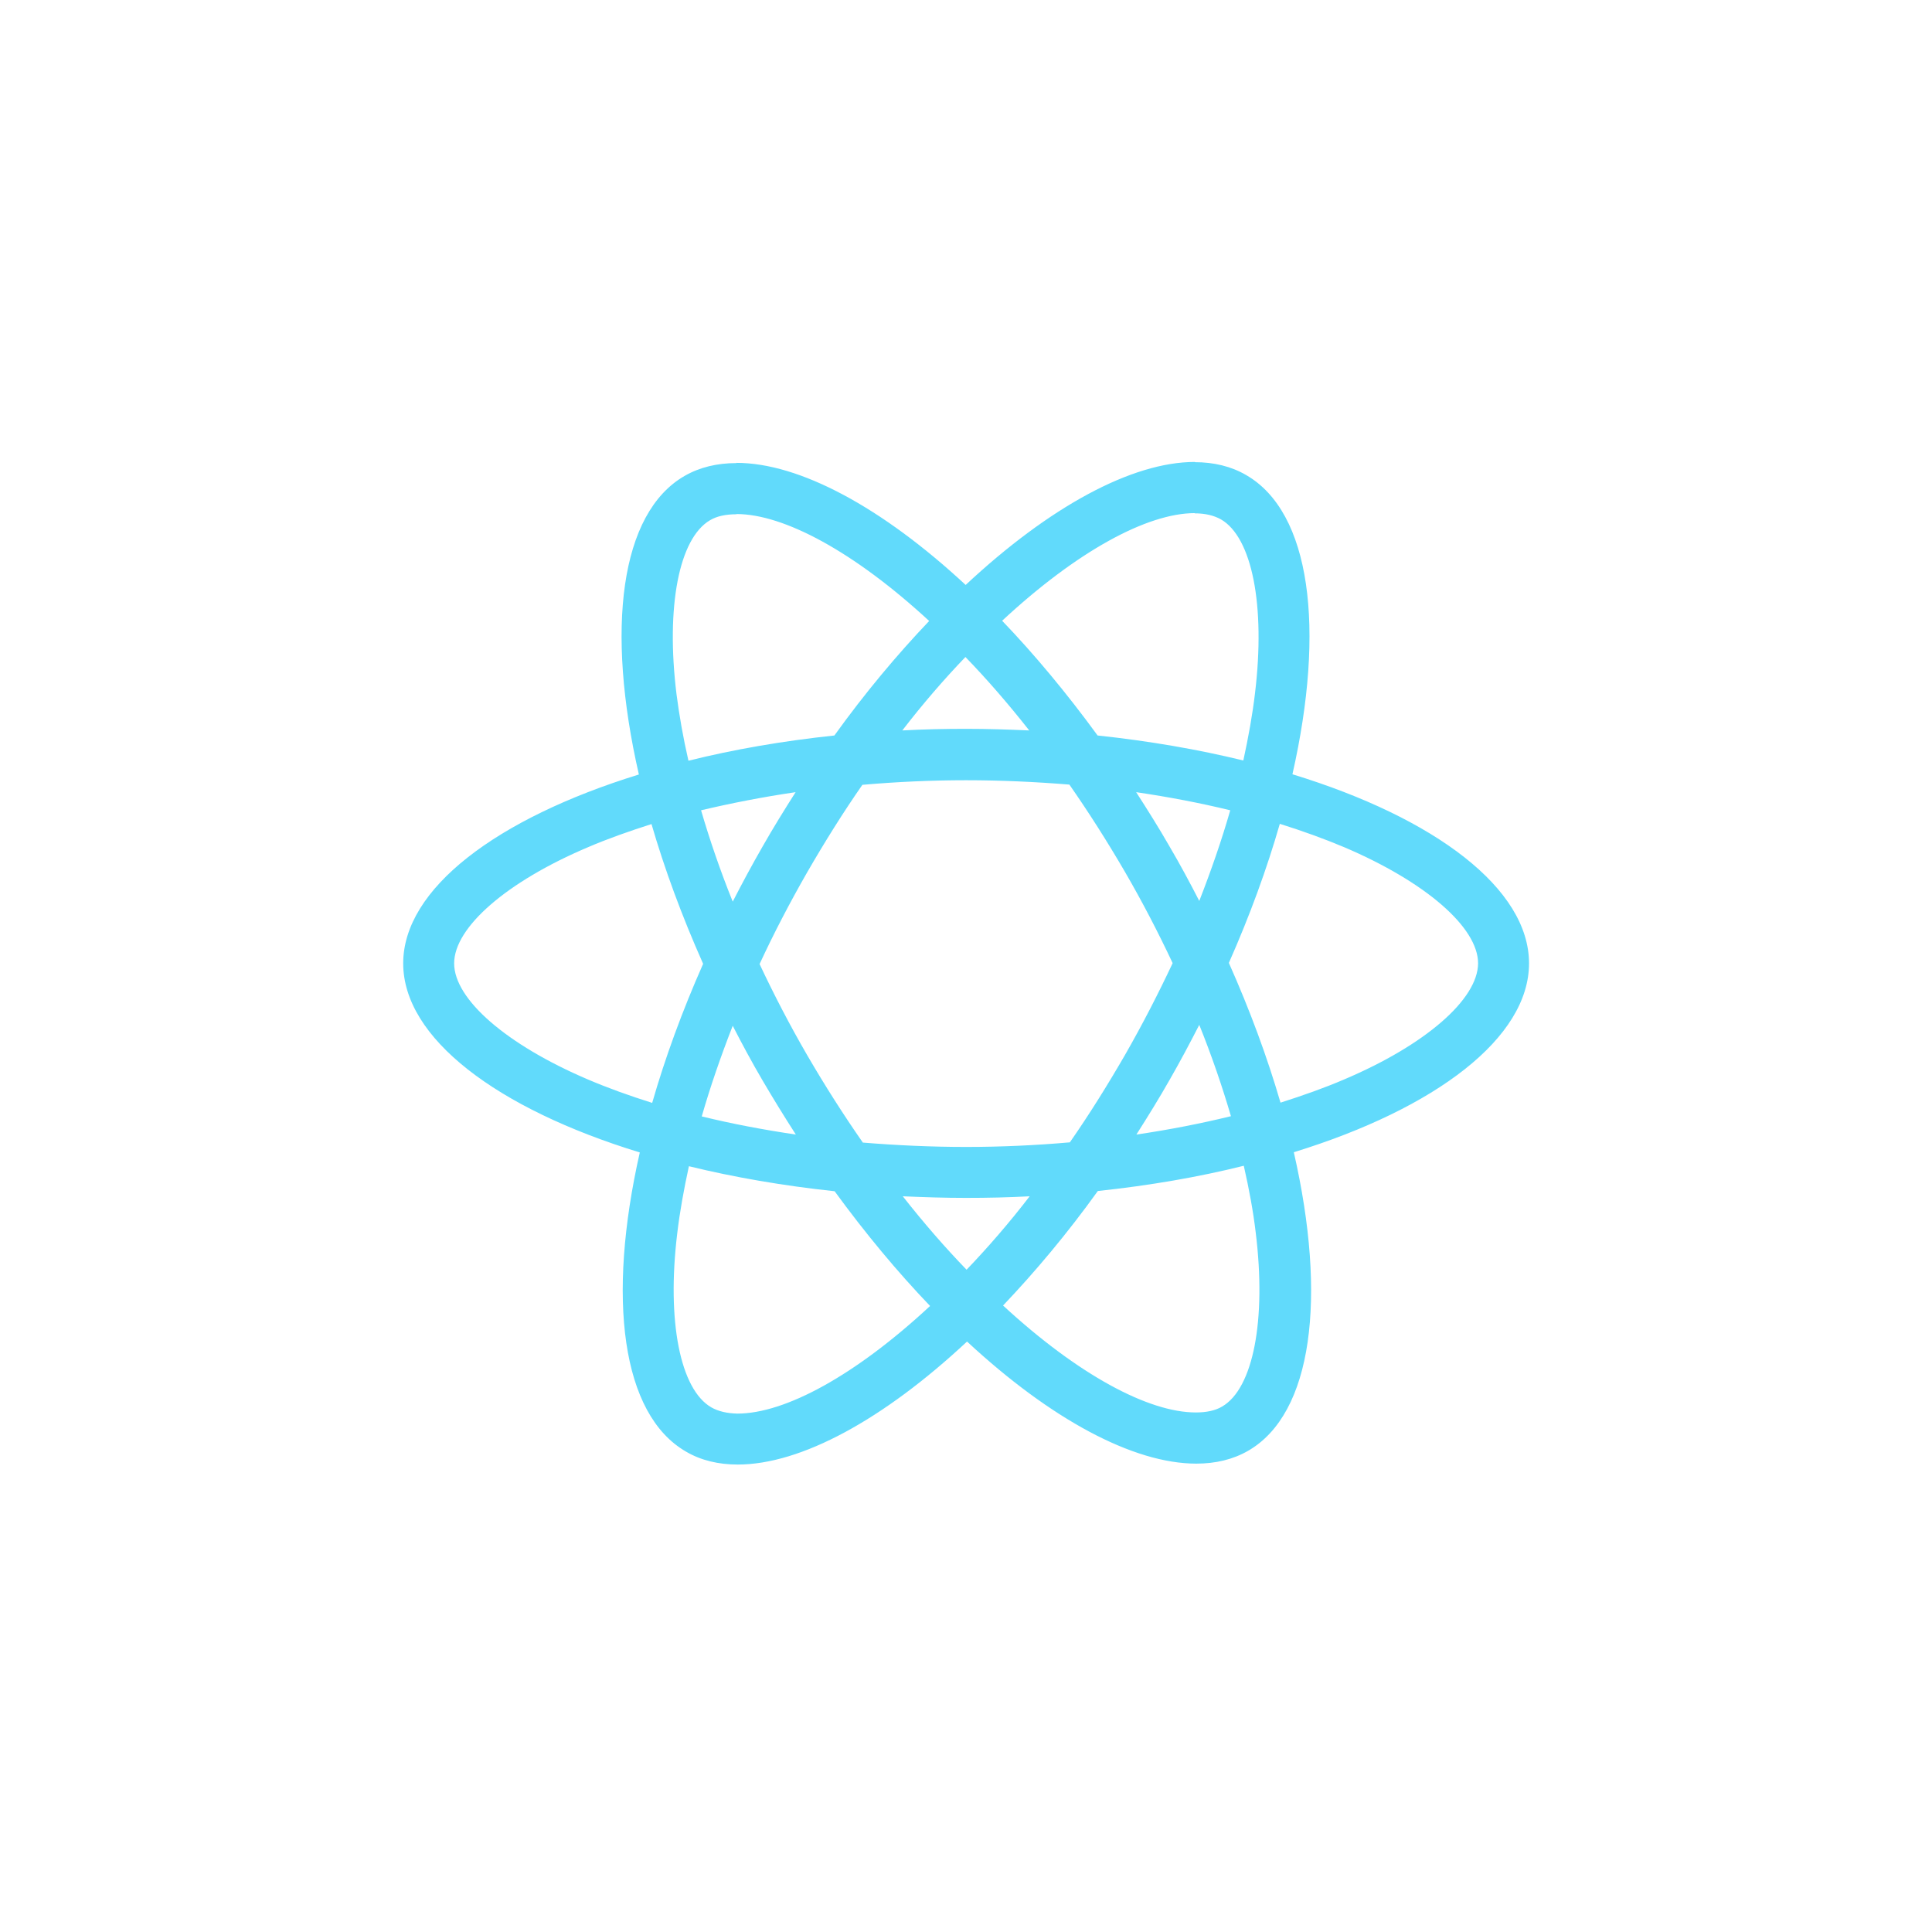
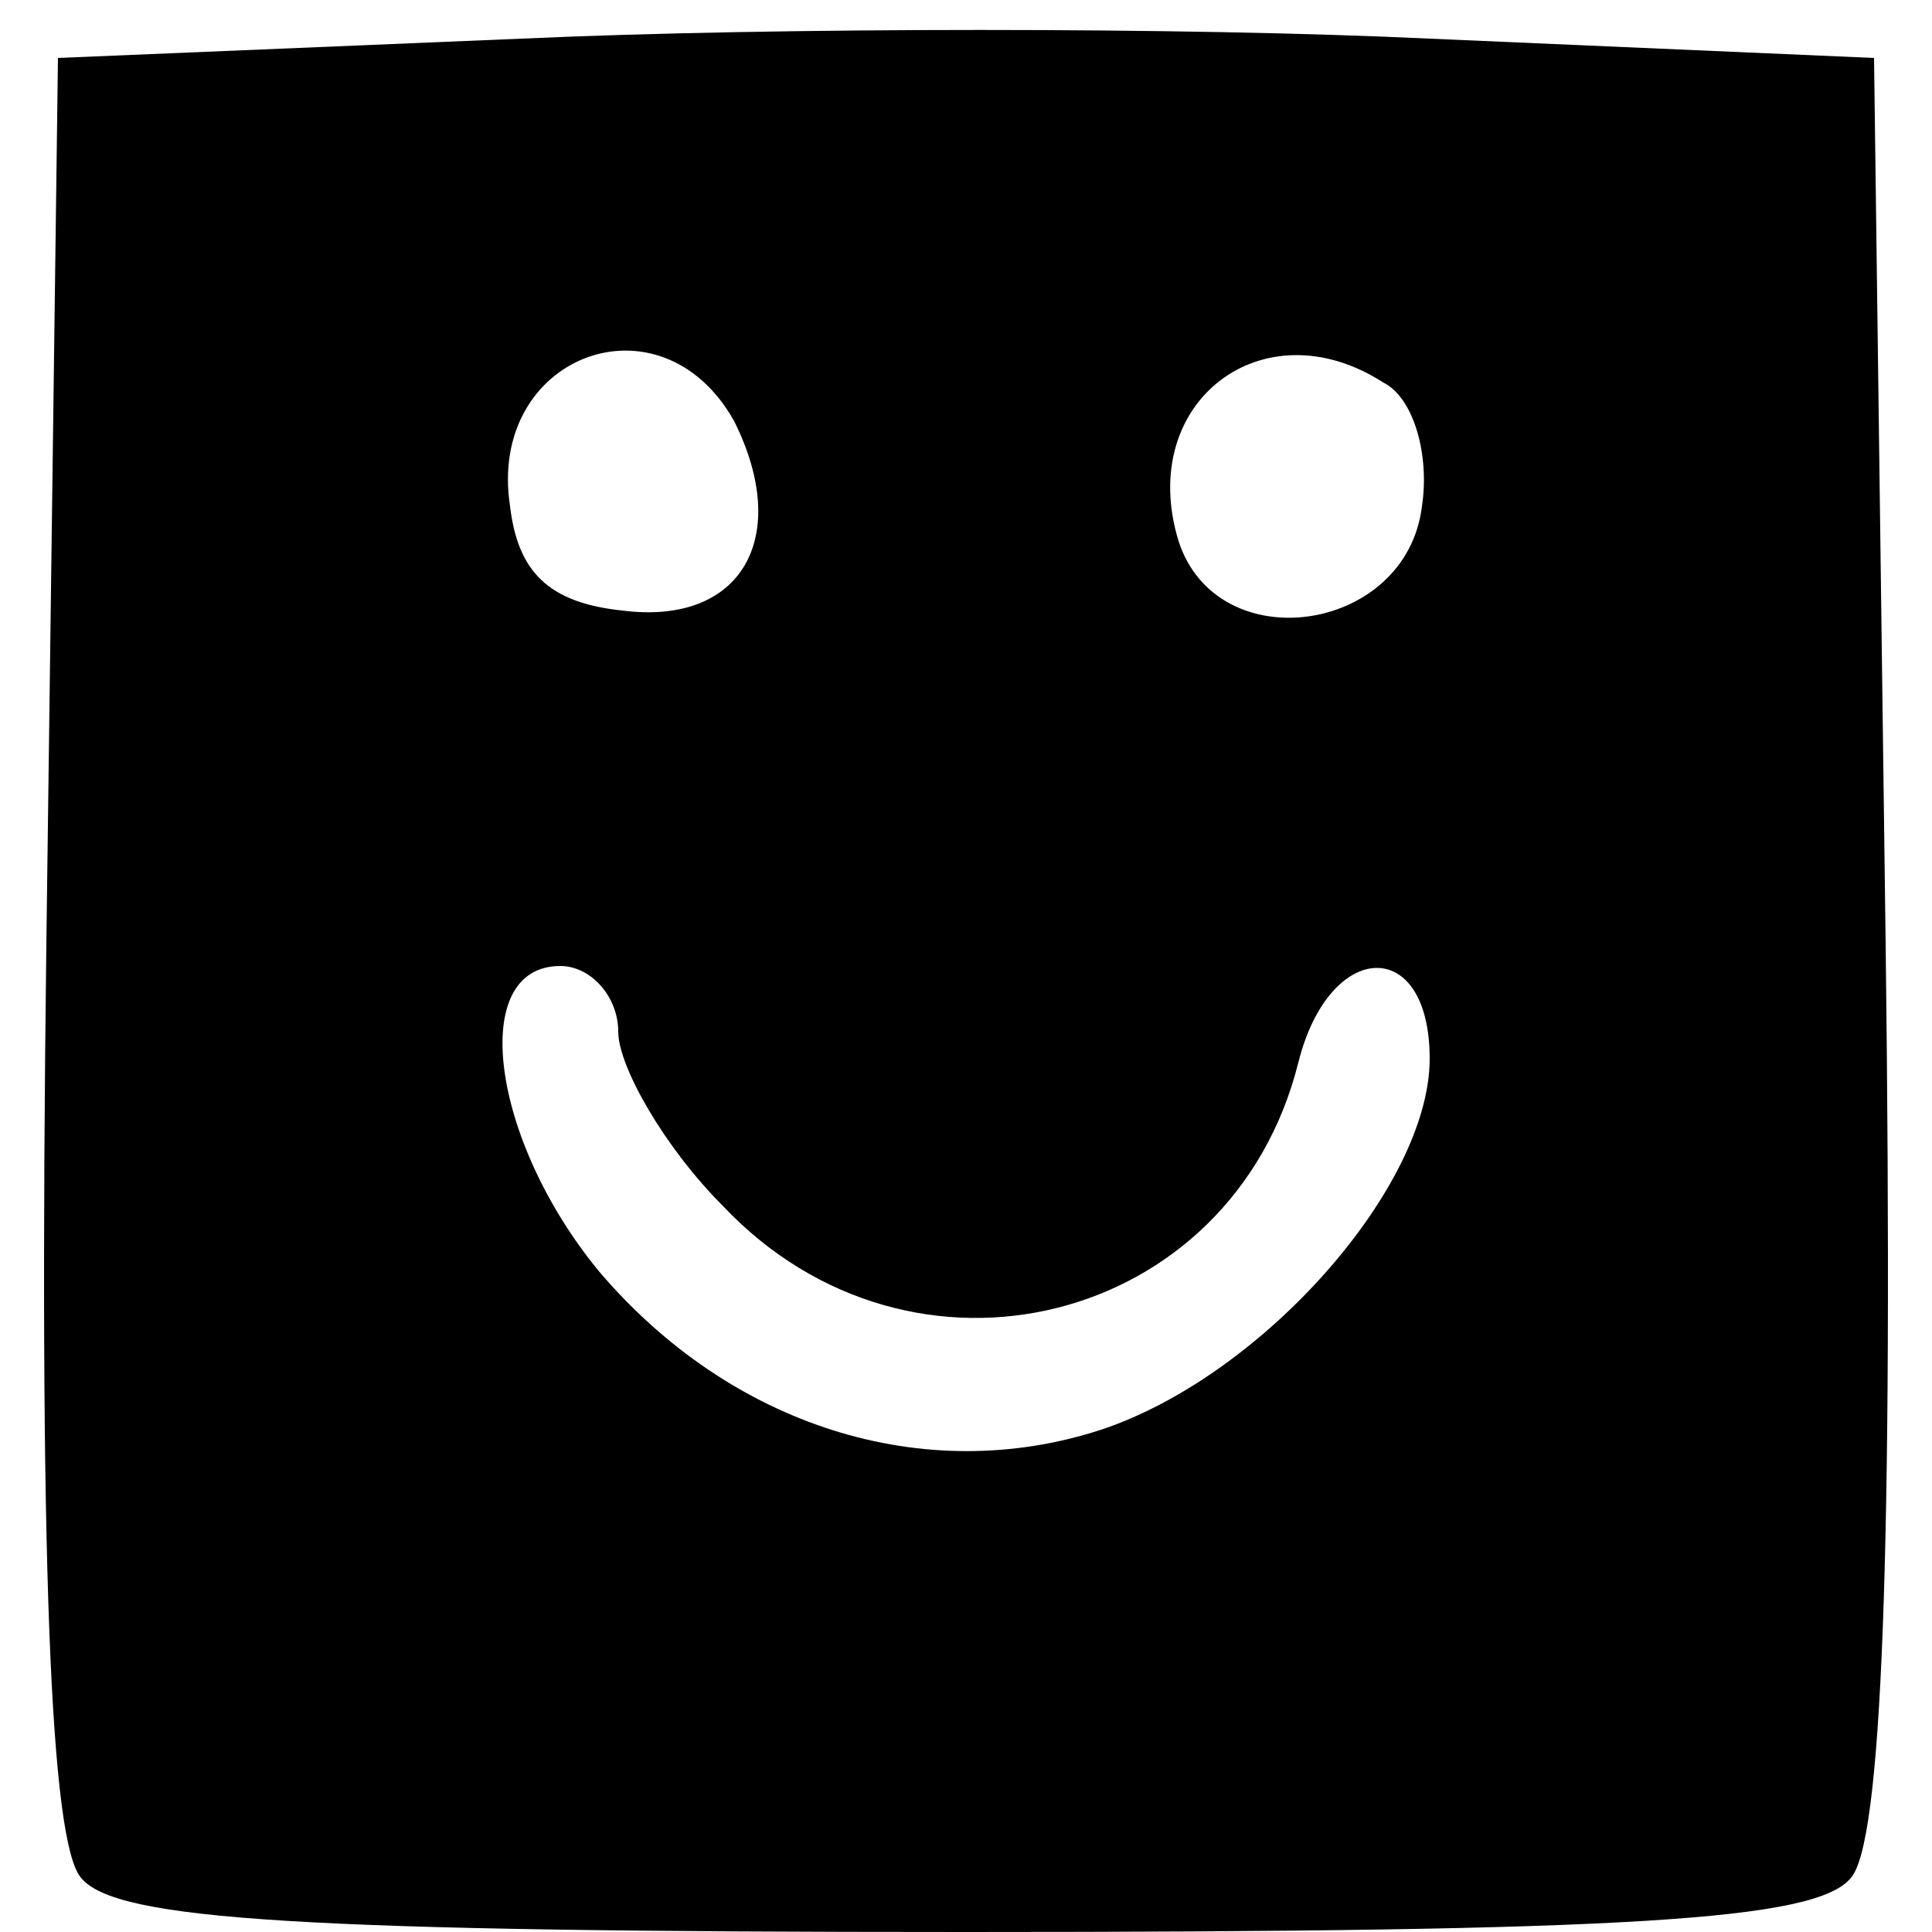
- <svg xmlns="http://www.w3.org/2000/svg" width="50" height="50" viewBox="0 0 841.9 595.3">
-   <g fill="#61DAFB">
-     <path d="M666.3 296.5c0-32.5-40.7-63.3-103.1-82.4 14.4-63.6 8-114.2-20.2-130.4-6.5-3.8-14.1-5.6-22.4-5.6v22.3c4.6 0 8.3.9 11.4 2.6 13.6 7.8 19.5 37.5 14.9 75.7-1.1 9.4-2.9 19.3-5.1 29.4-19.6-4.8-41-8.5-63.5-10.9-13.5-18.5-27.5-35.3-41.6-50 32.6-30.3 63.2-46.9 84-46.9V78c-27.5 0-63.5 19.6-99.9 53.6-36.4-33.8-72.4-53.2-99.9-53.2v22.3c20.7 0 51.4 16.5 84 46.6-14 14.7-28 31.4-41.3 49.9-22.6 2.4-44 6.1-63.6 11-2.3-10-4-19.7-5.2-29-4.7-38.2 1.1-67.9 14.6-75.8 3-1.8 6.9-2.6 11.5-2.6V78.5c-8.4 0-16 1.8-22.6 5.6-28.1 16.2-34.4 66.7-19.9 130.1-62.2 19.2-102.7 49.9-102.7 82.3 0 32.5 40.7 63.3 103.1 82.4-14.4 63.6-8 114.2 20.2 130.4 6.5 3.8 14.1 5.6 22.5 5.6 27.5 0 63.5-19.6 99.9-53.6 36.4 33.8 72.4 53.2 99.9 53.2 8.4 0 16-1.8 22.6-5.6 28.1-16.2 34.4-66.7 19.9-130.1 62-19.1 102.5-49.9 102.5-82.3zm-130.2-66.7c-3.7 12.9-8.3 26.2-13.5 39.5-4.1-8-8.4-16-13.1-24-4.6-8-9.5-15.8-14.4-23.4 14.2 2.1 27.9 4.7 41 7.9zm-45.8 106.5c-7.8 13.5-15.8 26.3-24.1 38.2-14.9 1.3-30 2-45.2 2-15.1 0-30.2-.7-45-1.9-8.3-11.9-16.4-24.6-24.2-38-7.6-13.1-14.5-26.4-20.8-39.8 6.2-13.4 13.2-26.8 20.7-39.9 7.8-13.5 15.8-26.3 24.1-38.2 14.9-1.3 30-2 45.2-2 15.1 0 30.2.7 45 1.9 8.3 11.9 16.4 24.6 24.2 38 7.6 13.1 14.5 26.4 20.8 39.8-6.3 13.4-13.2 26.8-20.7 39.9zm32.3-13c5.4 13.4 10 26.8 13.8 39.8-13.1 3.2-26.9 5.9-41.2 8 4.9-7.7 9.8-15.6 14.4-23.7 4.6-8 8.9-16.1 13-24.1zM421.2 430c-9.3-9.6-18.6-20.3-27.8-32 9 .4 18.2.7 27.5.7 9.4 0 18.7-.2 27.8-.7-9 11.7-18.3 22.4-27.5 32zm-74.4-58.9c-14.2-2.1-27.9-4.7-41-7.9 3.7-12.9 8.3-26.2 13.5-39.5 4.1 8 8.4 16 13.1 24 4.7 8 9.5 15.8 14.4 23.4zM420.7 163c9.3 9.6 18.6 20.3 27.8 32-9-.4-18.2-.7-27.5-.7-9.4 0-18.7.2-27.8.7 9-11.7 18.3-22.4 27.5-32zm-74 58.9c-4.9 7.7-9.8 15.6-14.4 23.7-4.6 8-8.9 16-13 24-5.4-13.4-10-26.8-13.8-39.8 13.1-3.1 26.9-5.8 41.2-7.9zm-90.5 125.2c-35.4-15.1-58.3-34.9-58.3-50.6 0-15.7 22.9-35.6 58.3-50.6 8.6-3.7 18-7 27.7-10.1 5.7 19.6 13.2 40 22.5 60.9-9.2 20.8-16.6 41.1-22.2 60.6-9.9-3.1-19.3-6.5-28-10.2zM310 490c-13.6-7.8-19.5-37.5-14.9-75.7 1.1-9.4 2.9-19.3 5.1-29.4 19.6 4.8 41 8.5 63.5 10.9 13.5 18.5 27.5 35.3 41.6 50-32.6 30.3-63.2 46.9-84 46.9-4.5-.1-8.3-1-11.3-2.7zm237.2-76.2c4.7 38.2-1.1 67.9-14.6 75.8-3 1.8-6.9 2.6-11.5 2.6-20.7 0-51.4-16.5-84-46.6 14-14.7 28-31.4 41.3-49.9 22.6-2.4 44-6.1 63.6-11 2.3 10.1 4.1 19.8 5.2 29.1zm38.5-66.7c-8.6 3.7-18 7-27.7 10.1-5.7-19.6-13.2-40-22.5-60.9 9.2-20.8 16.6-41.1 22.2-60.6 9.9 3.1 19.3 6.5 28.1 10.2 35.4 15.1 58.3 34.9 58.3 50.6-.1 15.7-23 35.6-58.4 50.6zM320.8 78.4z" />
-     <path d="M520.5 78.1z" />
+ <svg xmlns="http://www.w3.org/2000/svg" version="1.0" width="50pt" height="50pt" viewBox="0 0 50 50" preserveAspectRatio="xMidYMid meet">
+   <g transform="translate(0,50) scale(0.1,-0.1)" fill="#000000" stroke="none">
+     <path d="M135 490 l-120 -5 -3 -229 c-2 -160 1 -233 9 -242 9 -11 57 -14 229 -14 172 0 220 3 229 14 8 9 11 82 9 242 l-3 229 -115 5 c-63 3 -169 3 -235 0z m55 -99 c15 -30 2 -53 -29 -49 -19 2 -27 10 -29 27 -6 39 39 56 58 22z m168 10 c8 -4 12 -19 10 -32 -4 -33 -53 -40 -63 -9 -11 36 22 61 53 41z m-198 -168 c0 -9 12 -30 27 -45 49 -52 132 -31 149 37 8 32 34 33 34 1 0 -33 -43 -82 -85 -96 -46 -15 -96 1 -130 41 -28 34 -34 79 -10 79 8 0 15 -8 15 -17z" />
  </g>
</svg>
